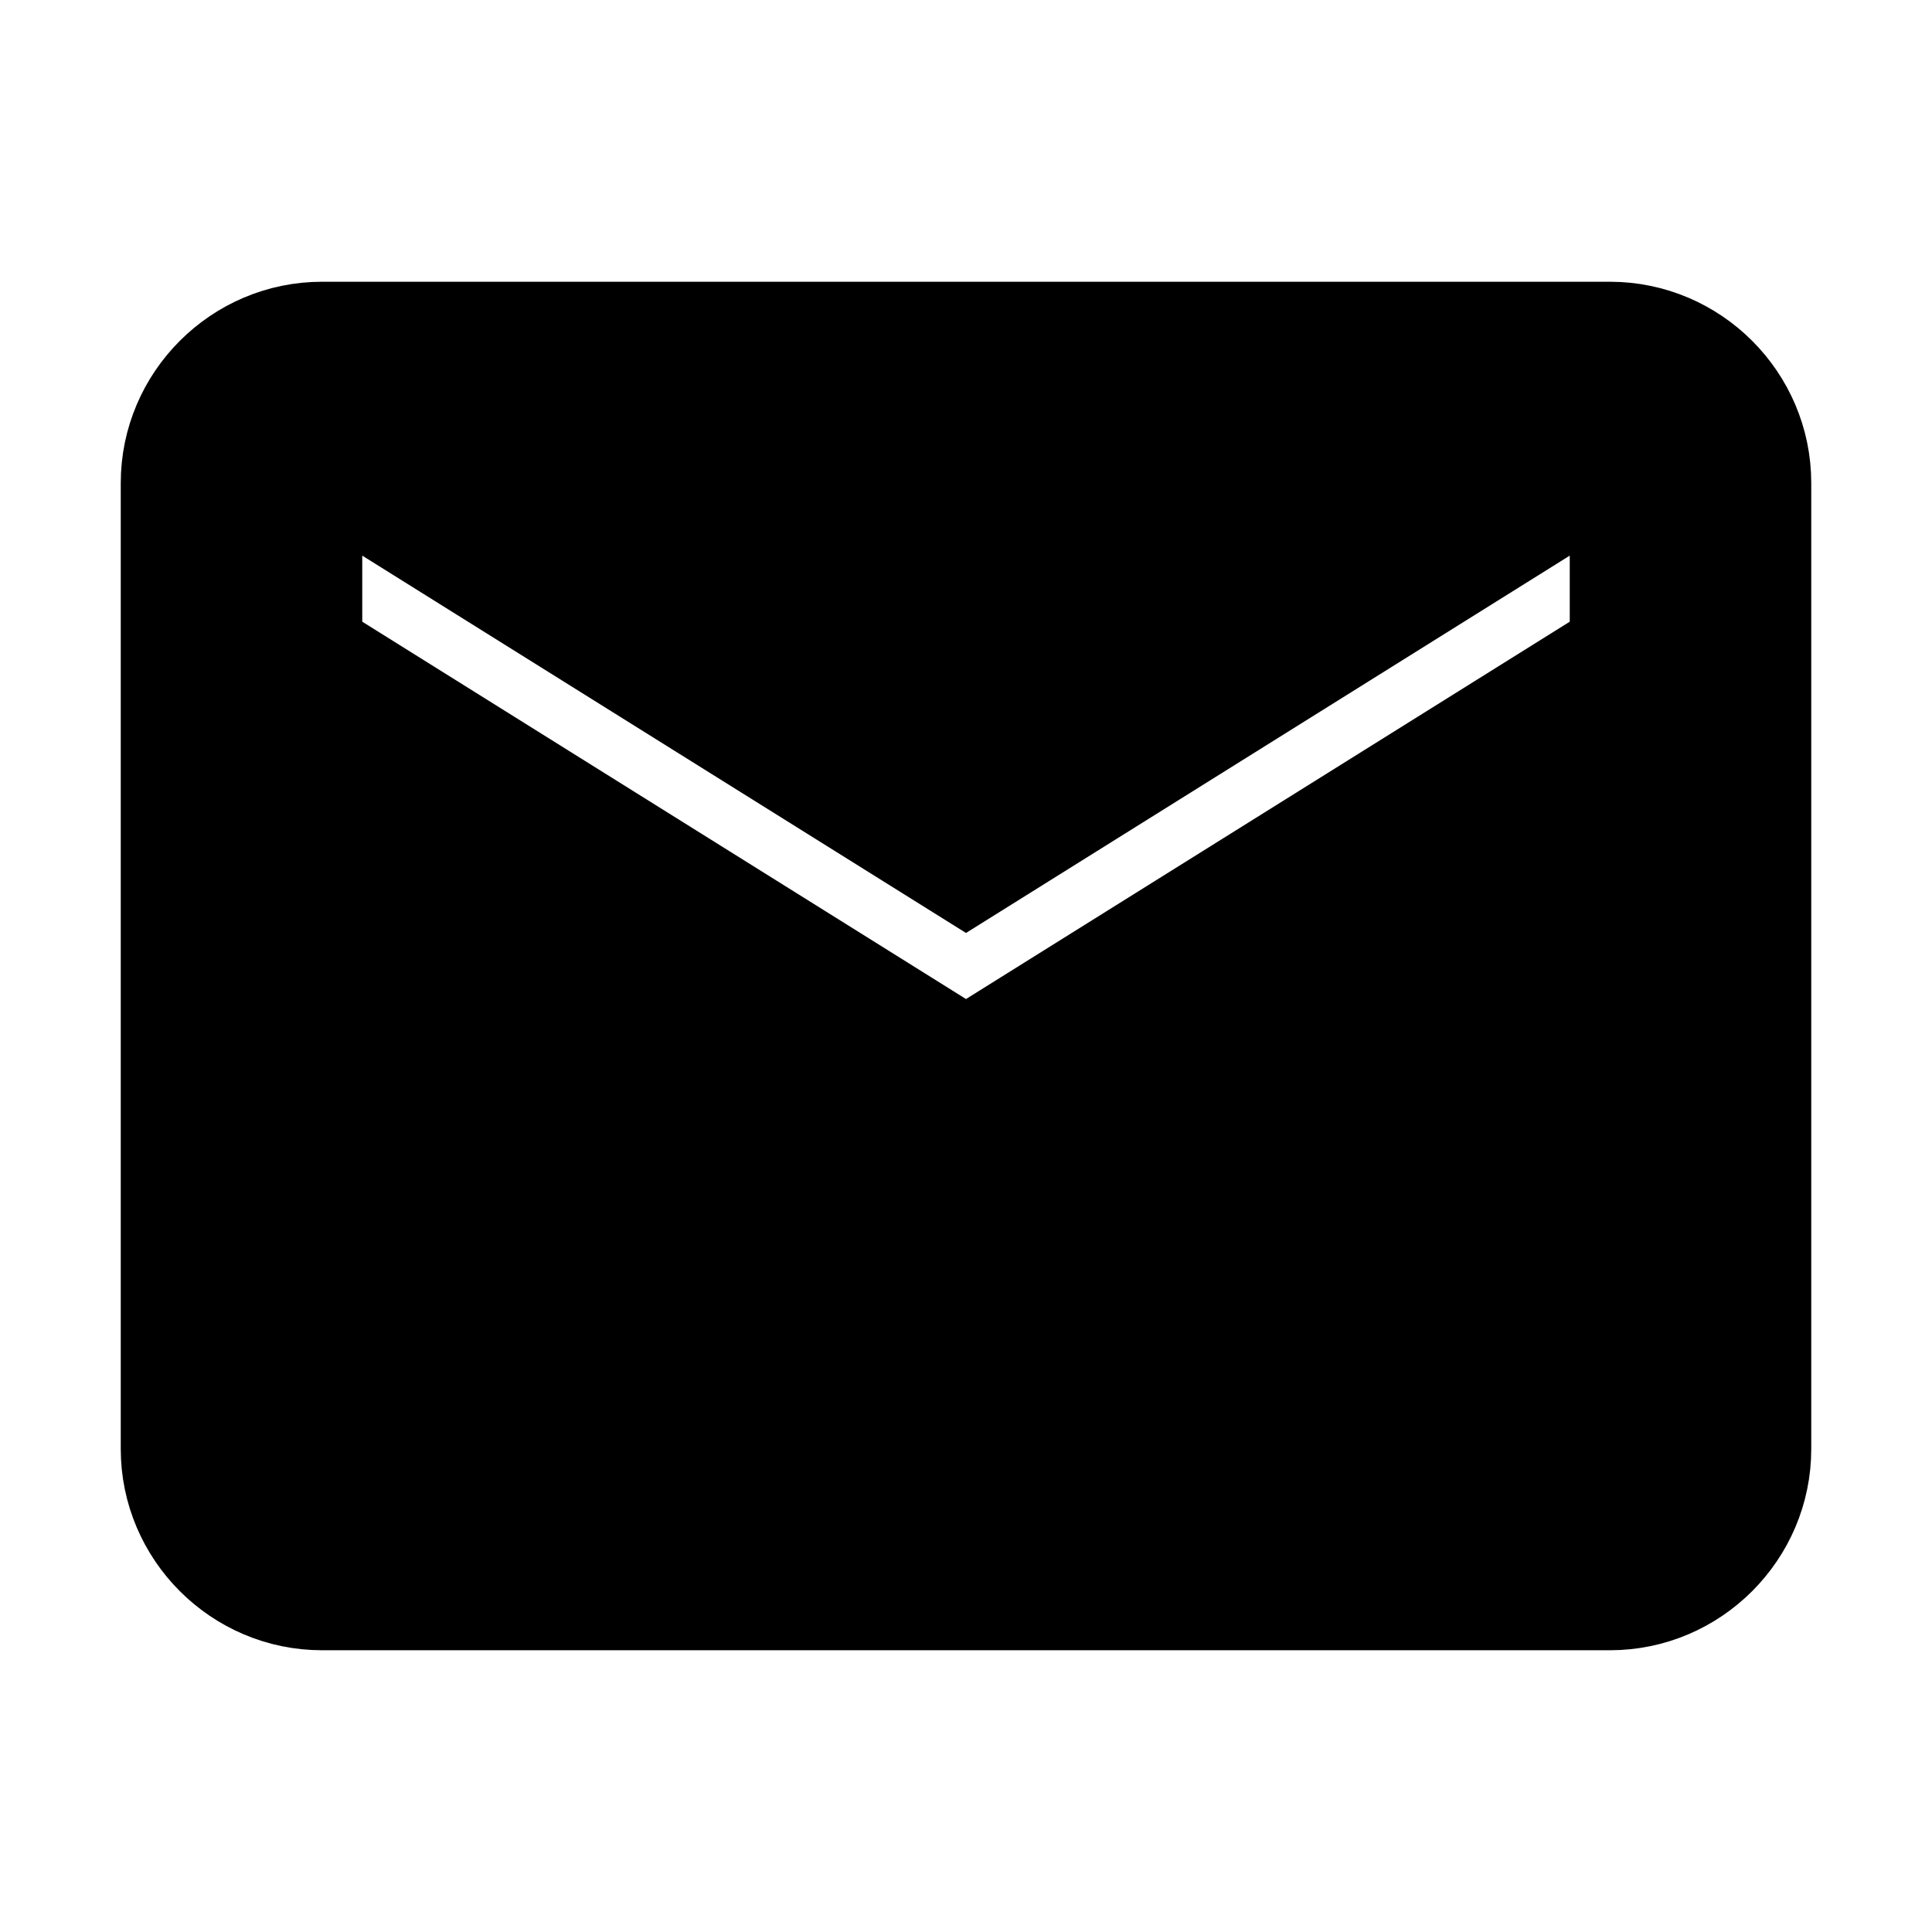
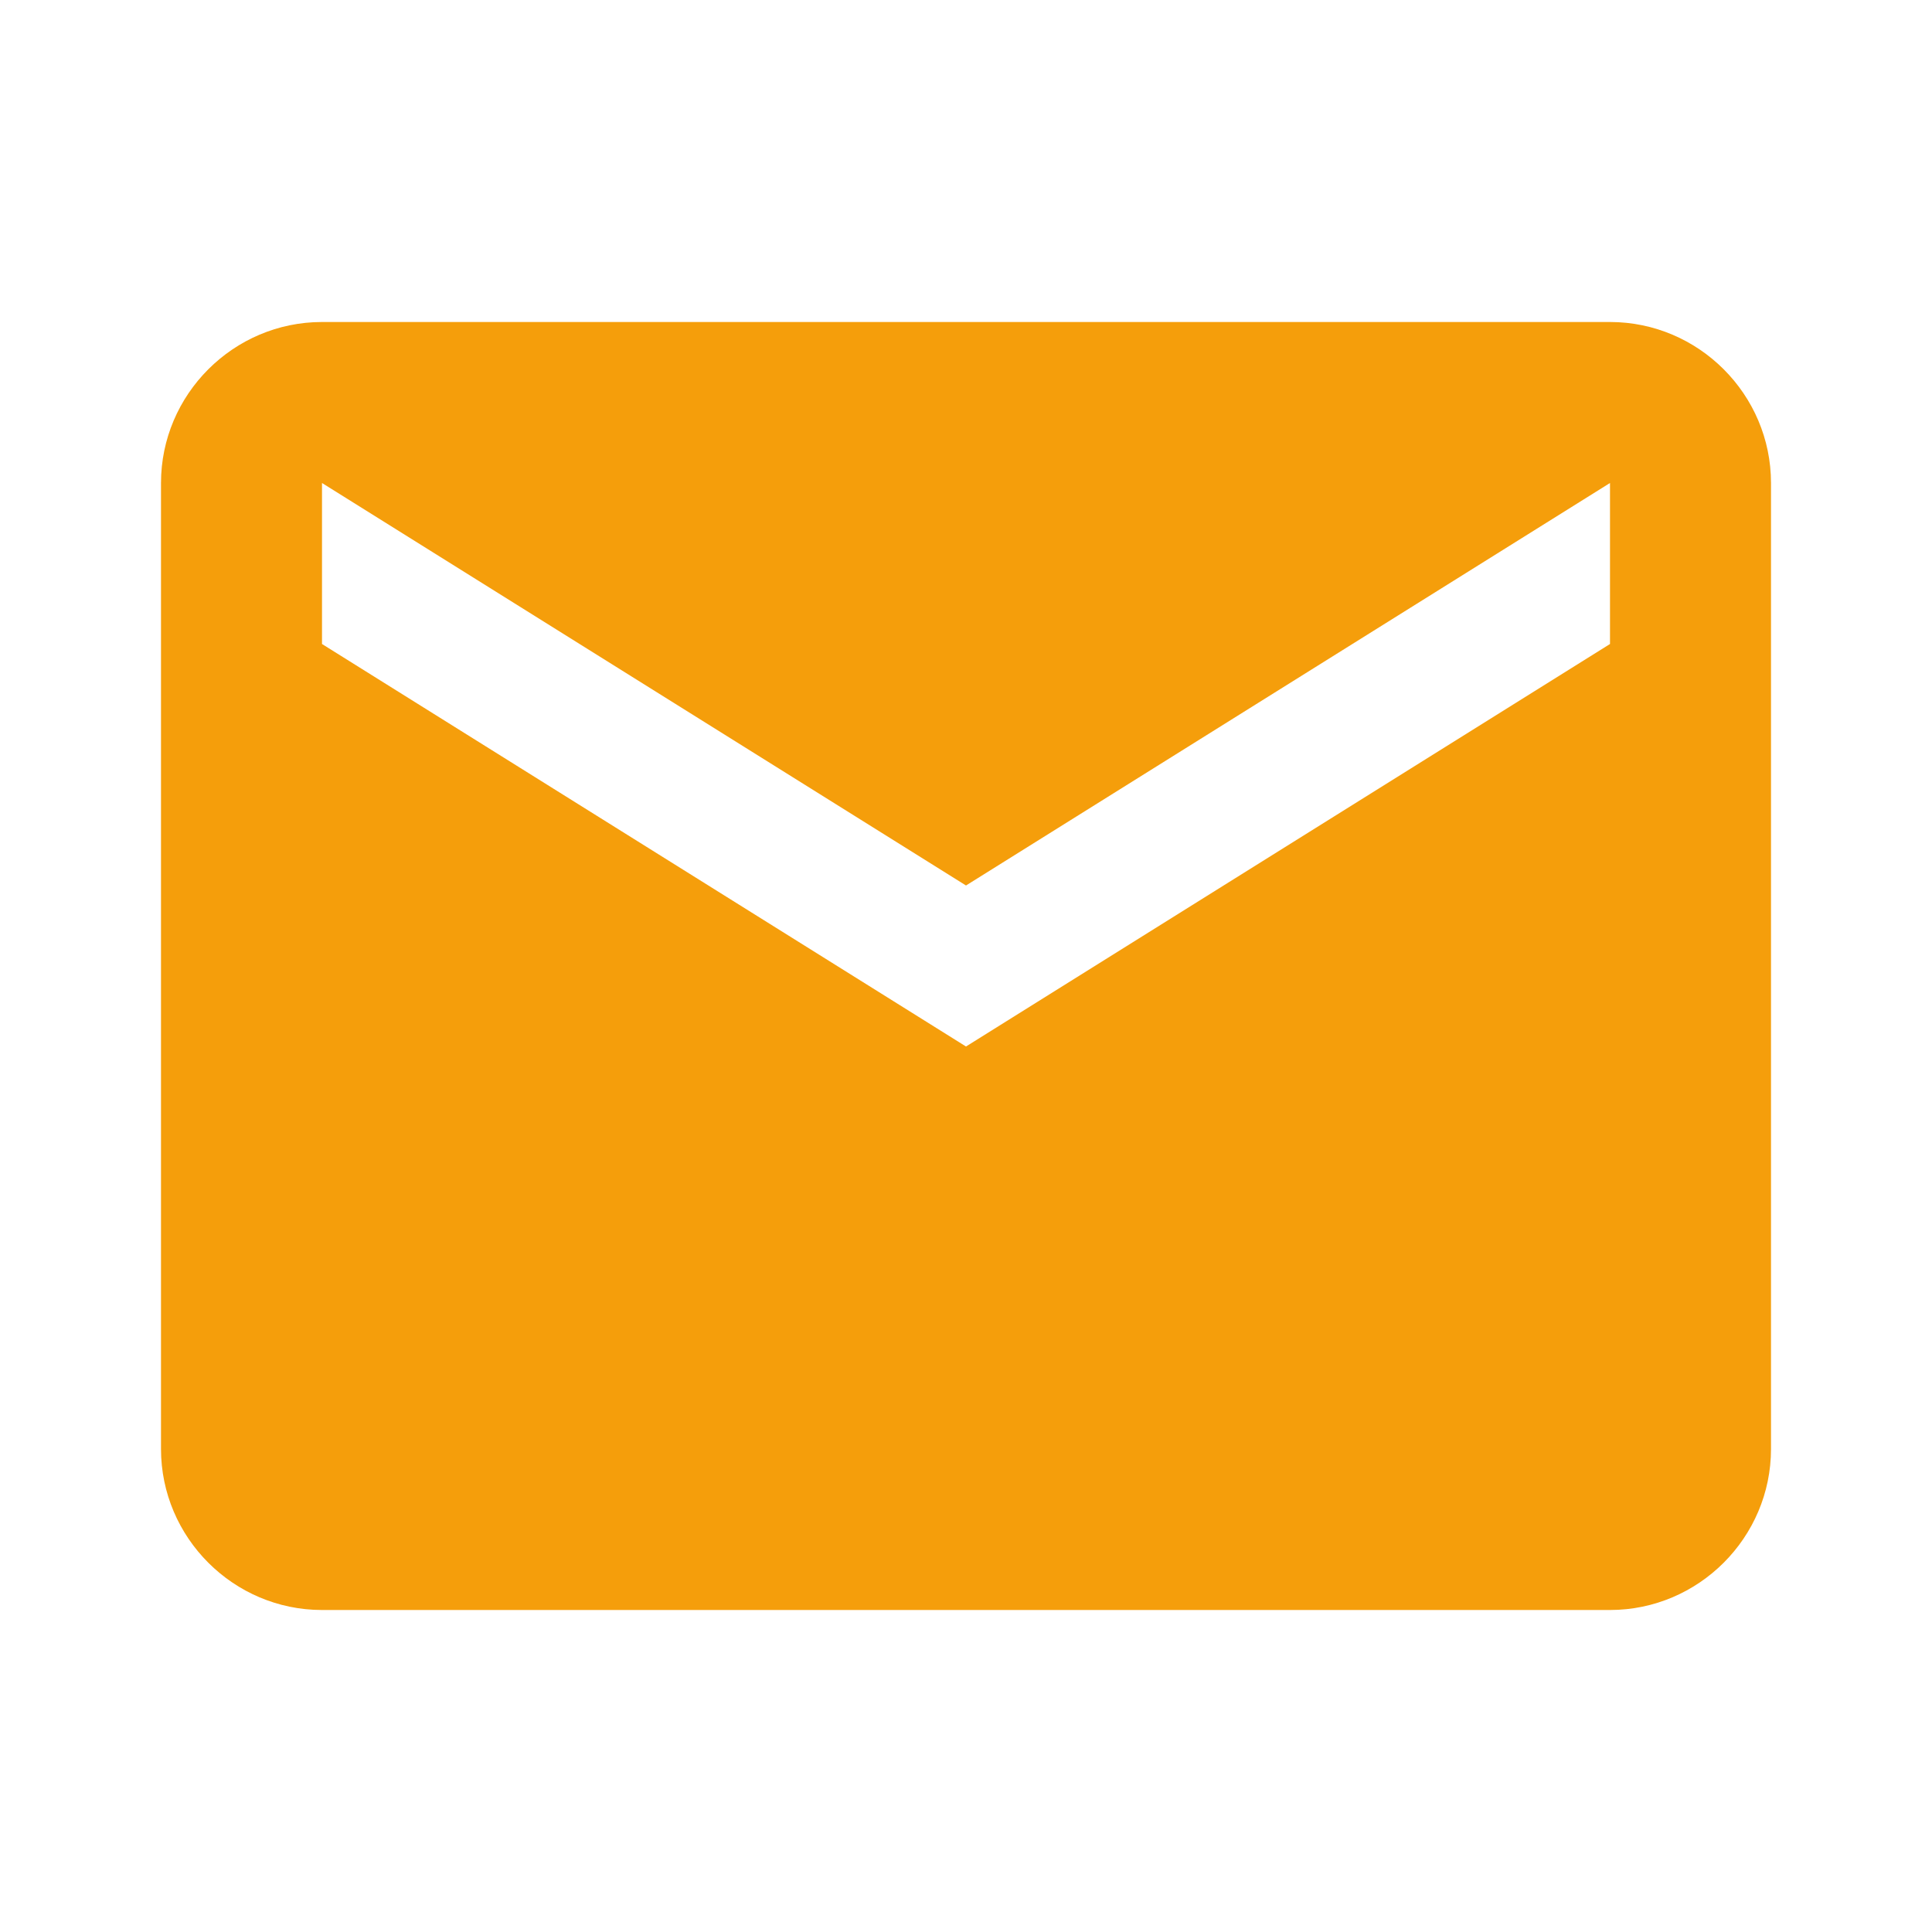
- <svg xmlns="http://www.w3.org/2000/svg" stroke="currentColor" fill="currentColor" role="img" viewBox="0 0 24 24">
-   <path d="M20 4H4c-1.1 0-2 .9-2 2v12c0 1.1.9 2 2 2h16c1.1 0 2-.9 2-2V6c0-1.1-.9-2-2-2zm0 4-8 5-8-5V6l8 5 8-5v2z" />
+ <svg xmlns="http://www.w3.org/2000/svg" role="img" viewBox="0 0 24 24">
+   <path fill="#F59E0B" d="M20 4H4c-1.1 0-2 .9-2 2v12c0 1.1.9 2 2 2h16c1.1 0 2-.9 2-2V6c0-1.1-.9-2-2-2zm0 4-8 5-8-5V6l8 5 8-5v2z" />
</svg>
